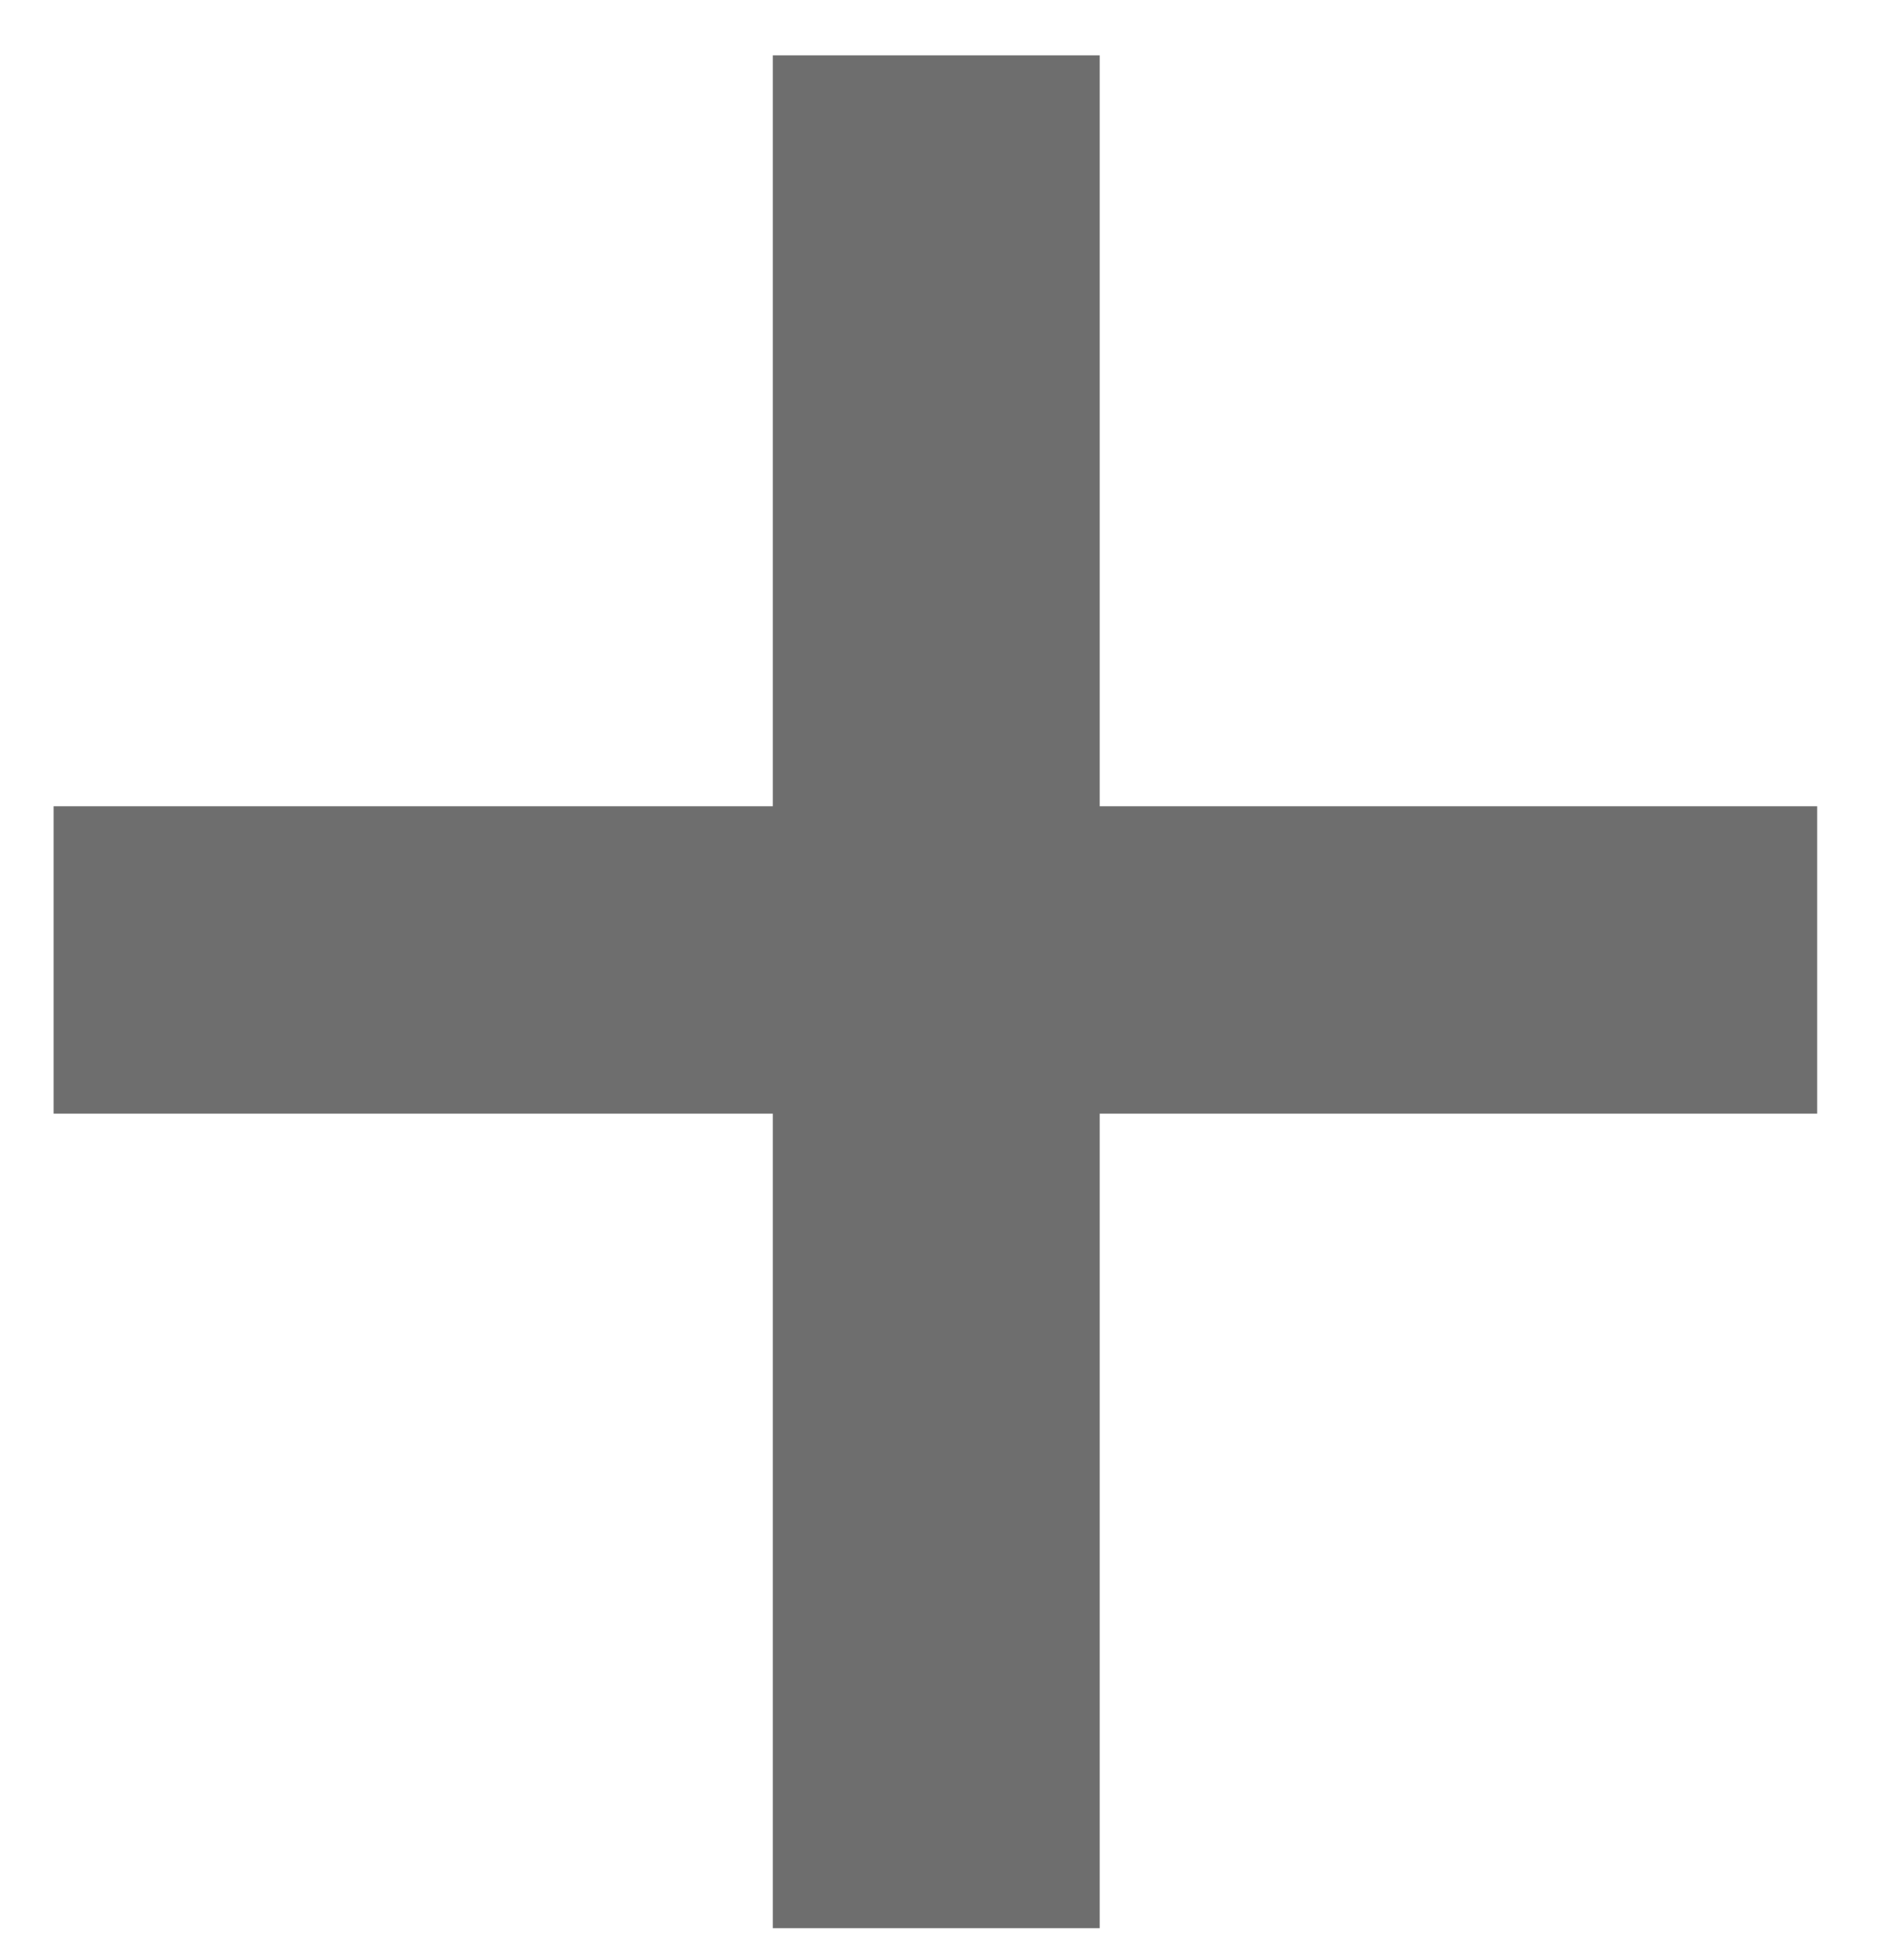
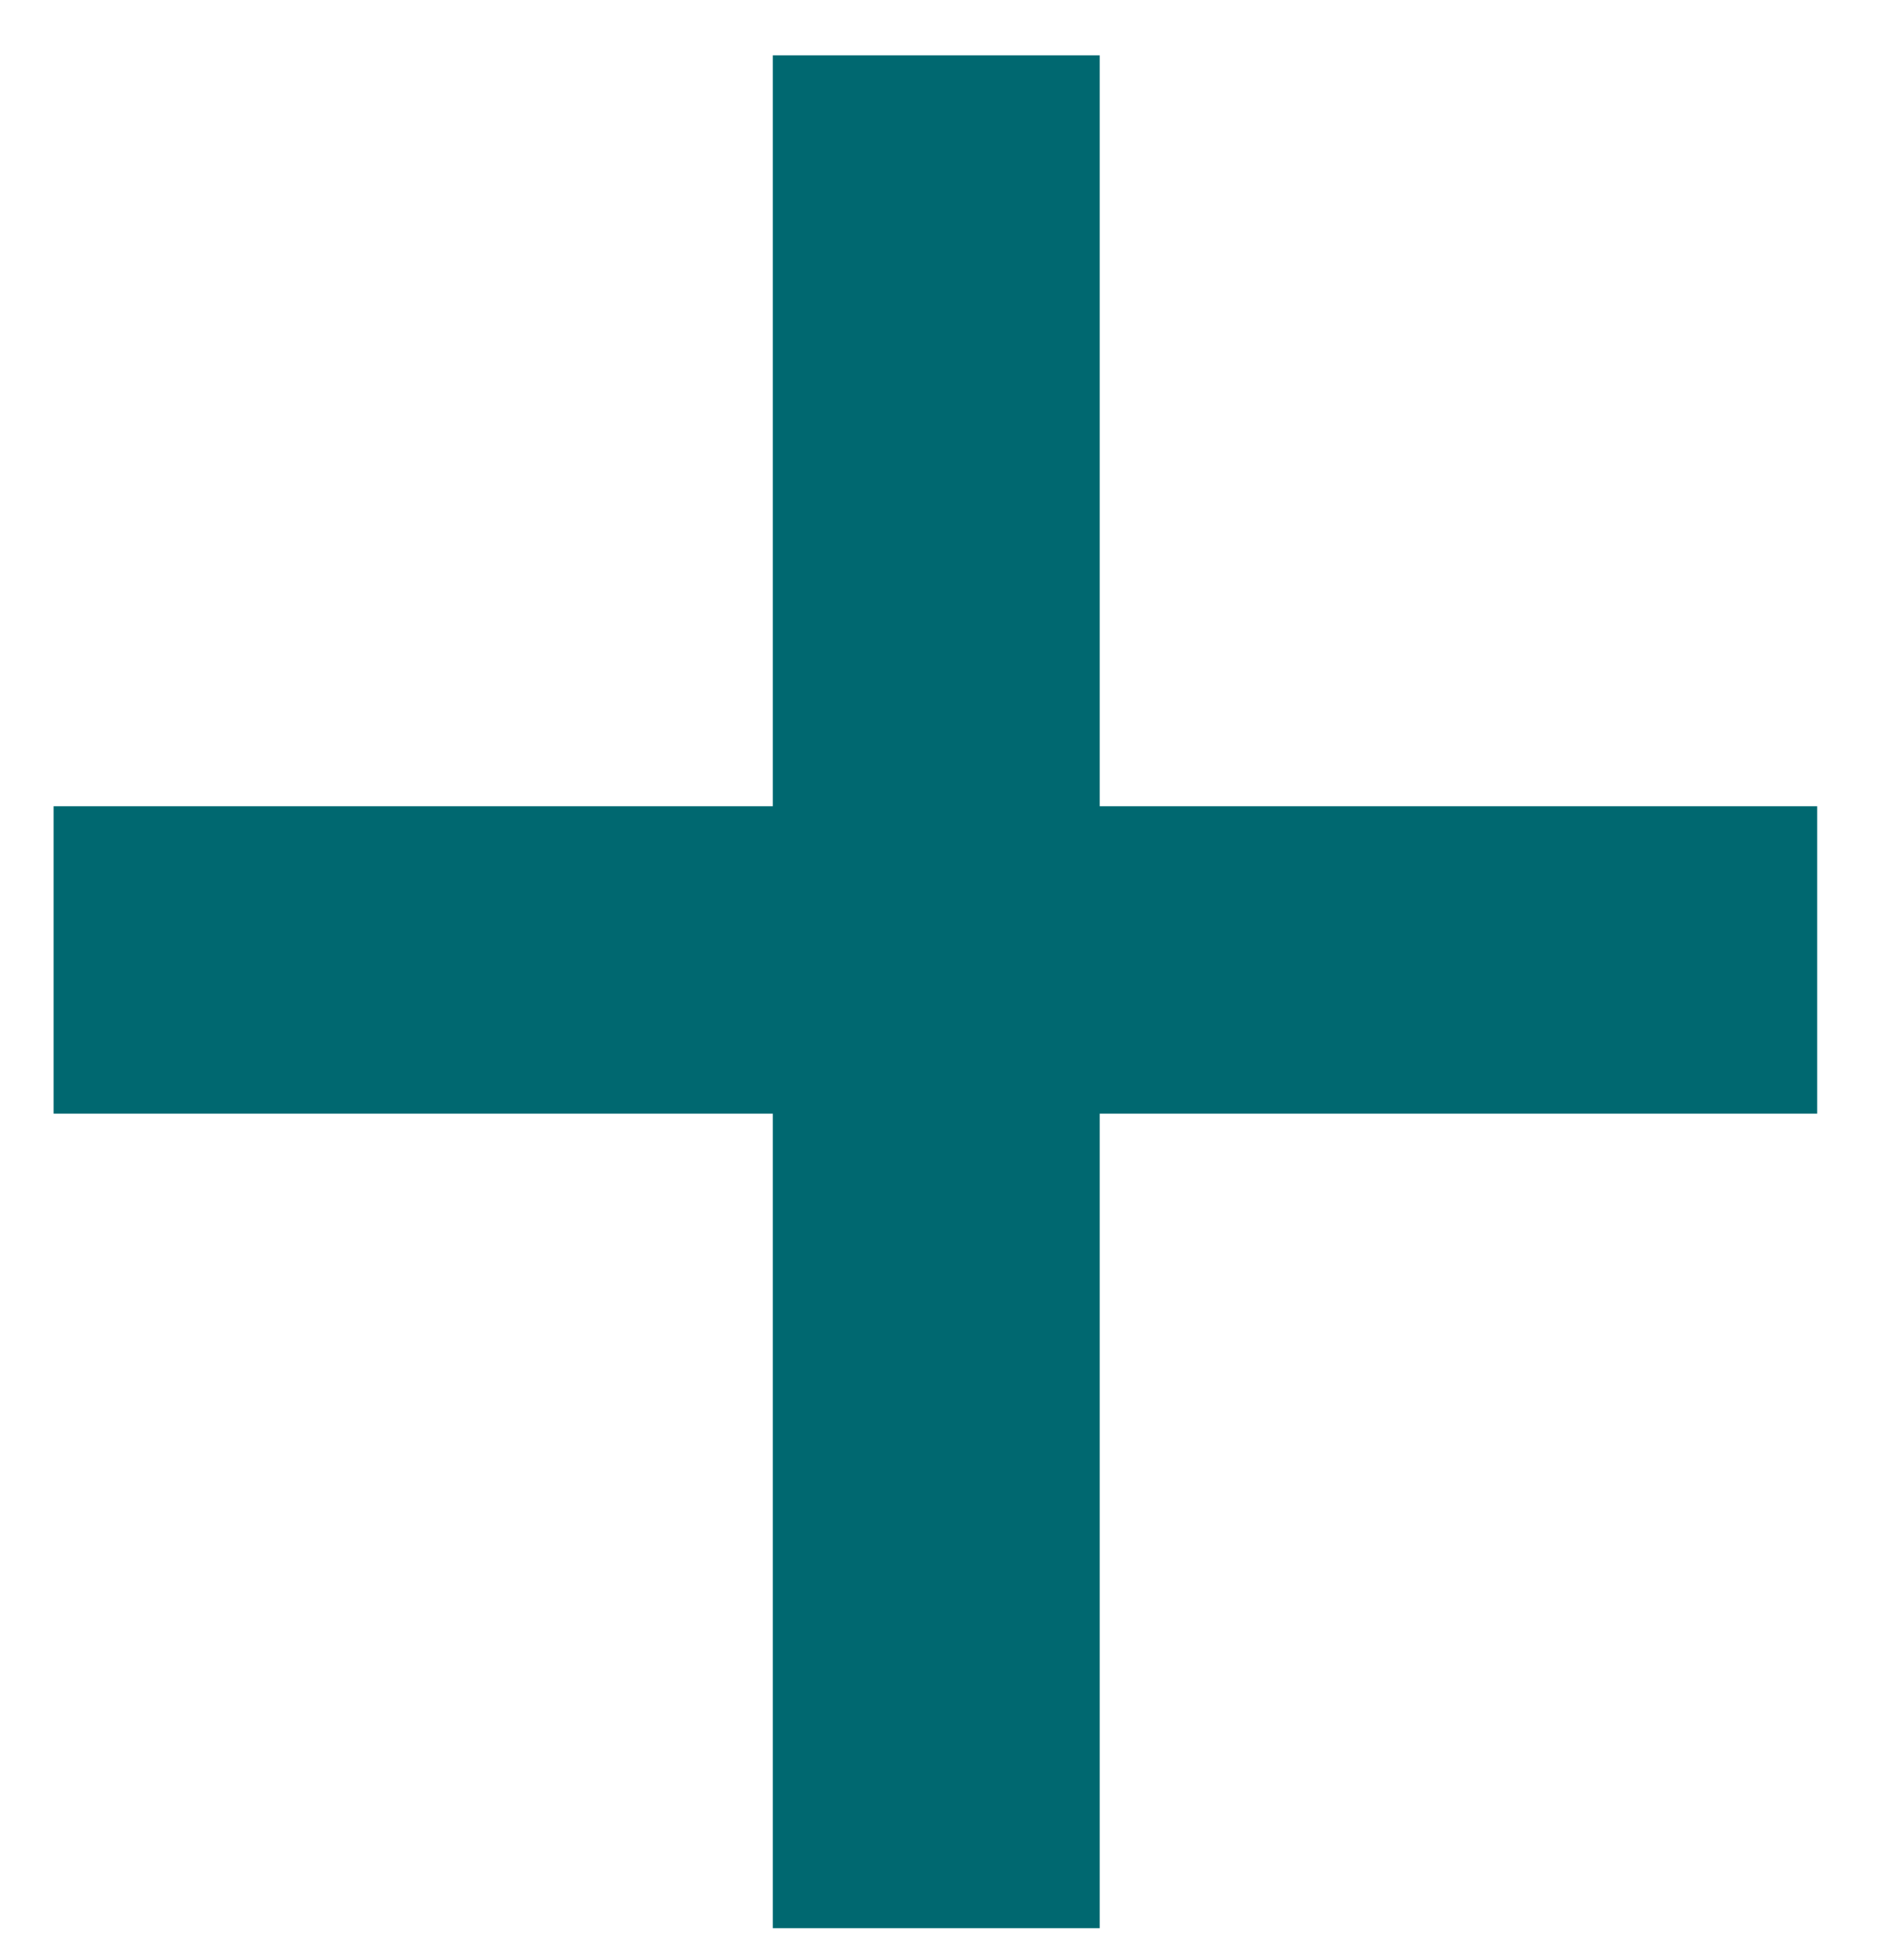
<svg xmlns="http://www.w3.org/2000/svg" width="25" height="26" viewBox="0 0 25 26" fill="none">
-   <path d="M24.102 10.695V14.773H0.711V10.695H24.102ZM14.586 0.734V25.578H10.25V0.734H14.586Z" fill="#6E6E6E" />
+   <path d="M24.102 10.695V14.773H0.711V10.695H24.102ZM14.586 0.734V25.578H10.25V0.734H14.586Z" fill="#006870" />
</svg>
